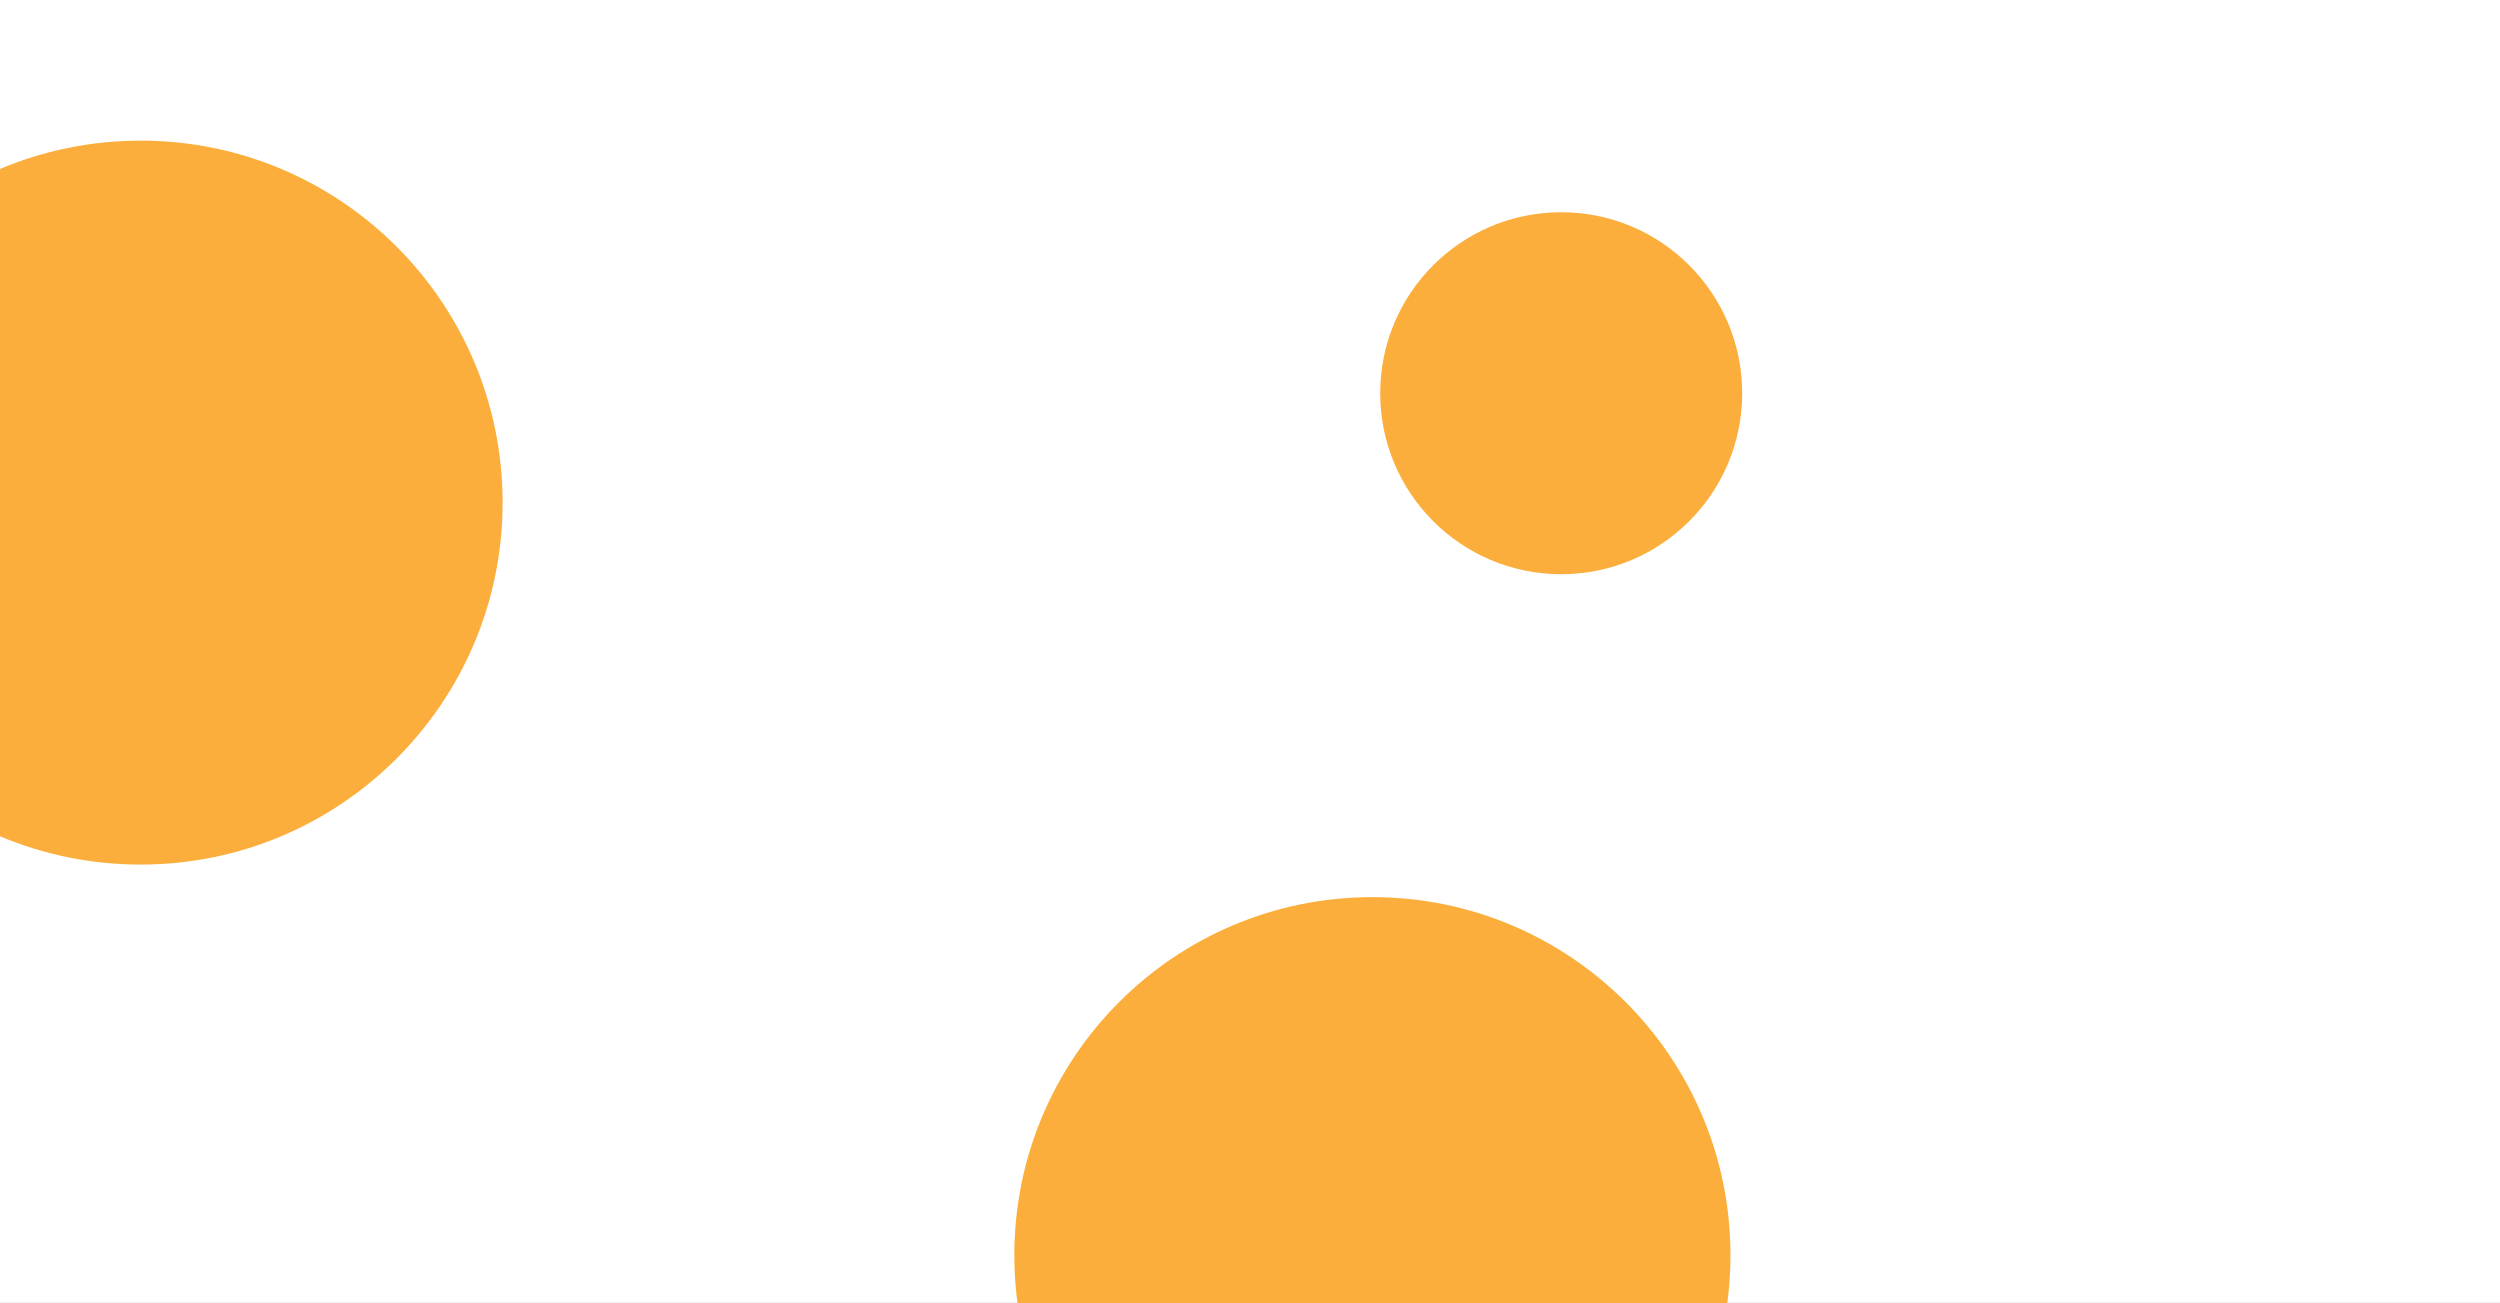
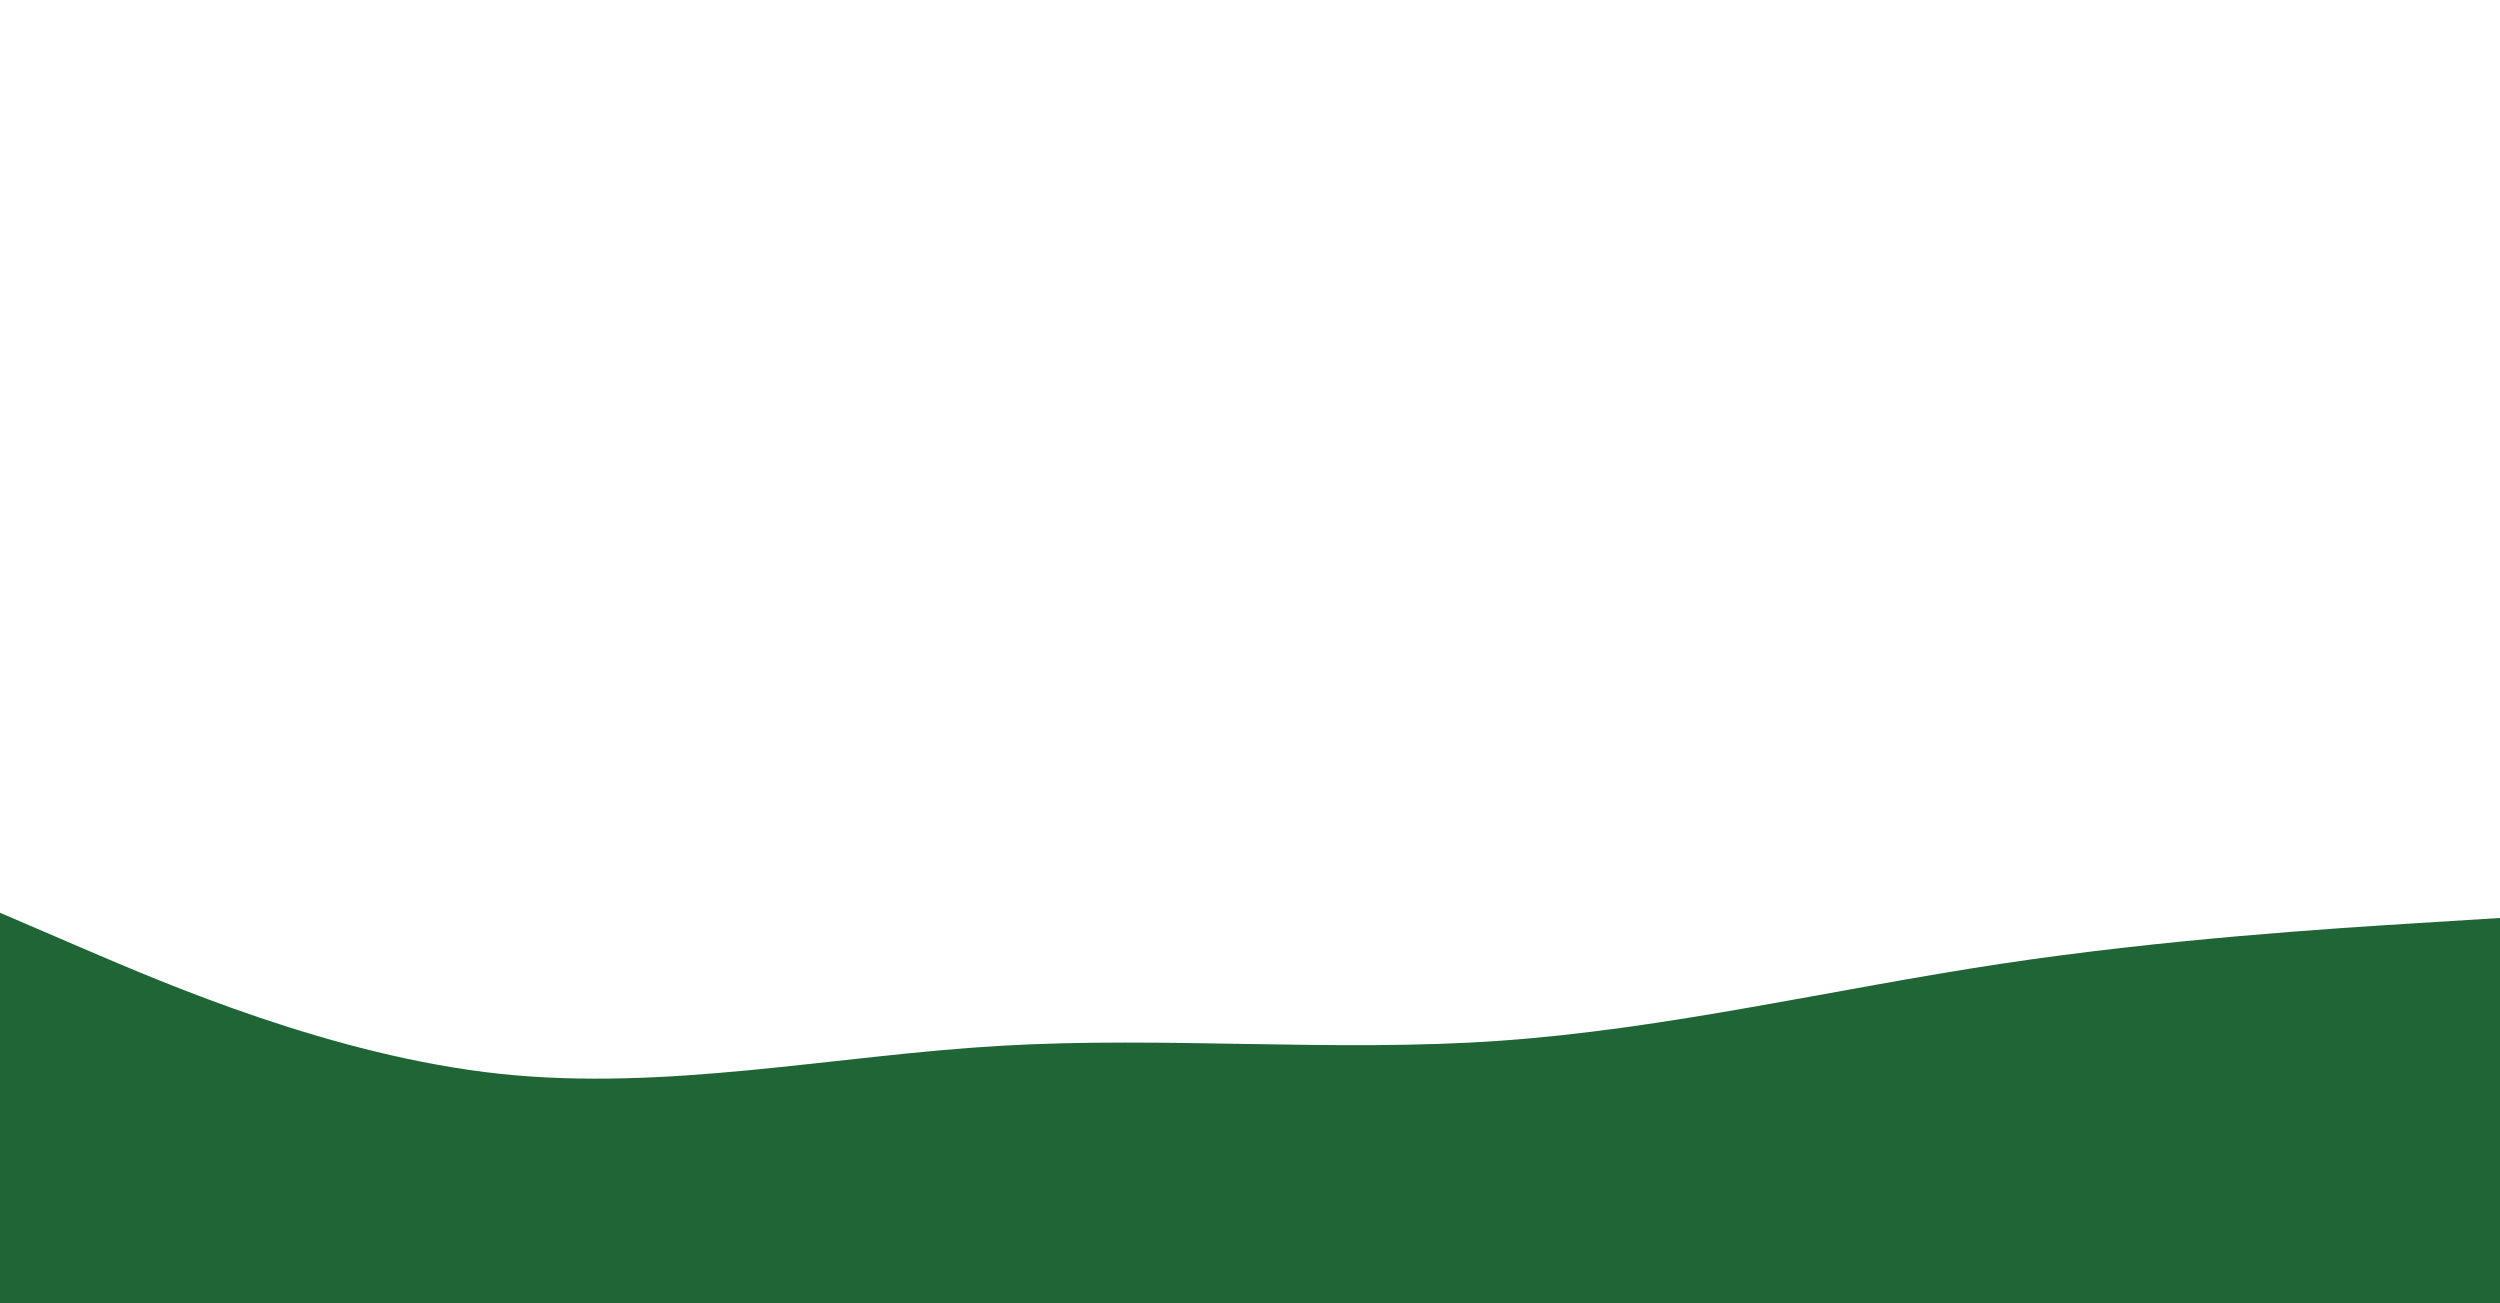
<svg xmlns="http://www.w3.org/2000/svg" id="visual" viewBox="0 0 1920 1000" width="1920" height="1000" version="1.1">
-   <rect x="0" y="0" width="1920" height="1000" fill="#FFFFFF" />
-   <g fill="#FBAE3C">
-     <circle r="278" cx="108" cy="386" />
-     <circle r="139" cx="1199" cy="302" />
-     <circle r="275" cx="1054" cy="964" />
-   </g>
+   <rect x="0" y="0" width="1920" height="1000" fill="#ffffff" />
+   <path d="M0 701L64 728.5C128 756 256 811 384 824.7C512 838.3 640 810.7 768 803.2C896 795.7 1024 808.3 1152 799.3C1280 790.3 1408 759.7 1536 740.3C1664 721 1792 713 1856 709L1920 705L1920 1001L1856 1001C1792 1001 1664 1001 1536 1001C1408 1001 1280 1001 1152 1001C1024 1001 896 1001 768 1001C640 1001 512 1001 384 1001C256 1001 128 1001 64 1001L0 1001Z" fill="#1f6536" stroke-linecap="round" stroke-linejoin="miter" />
</svg>
